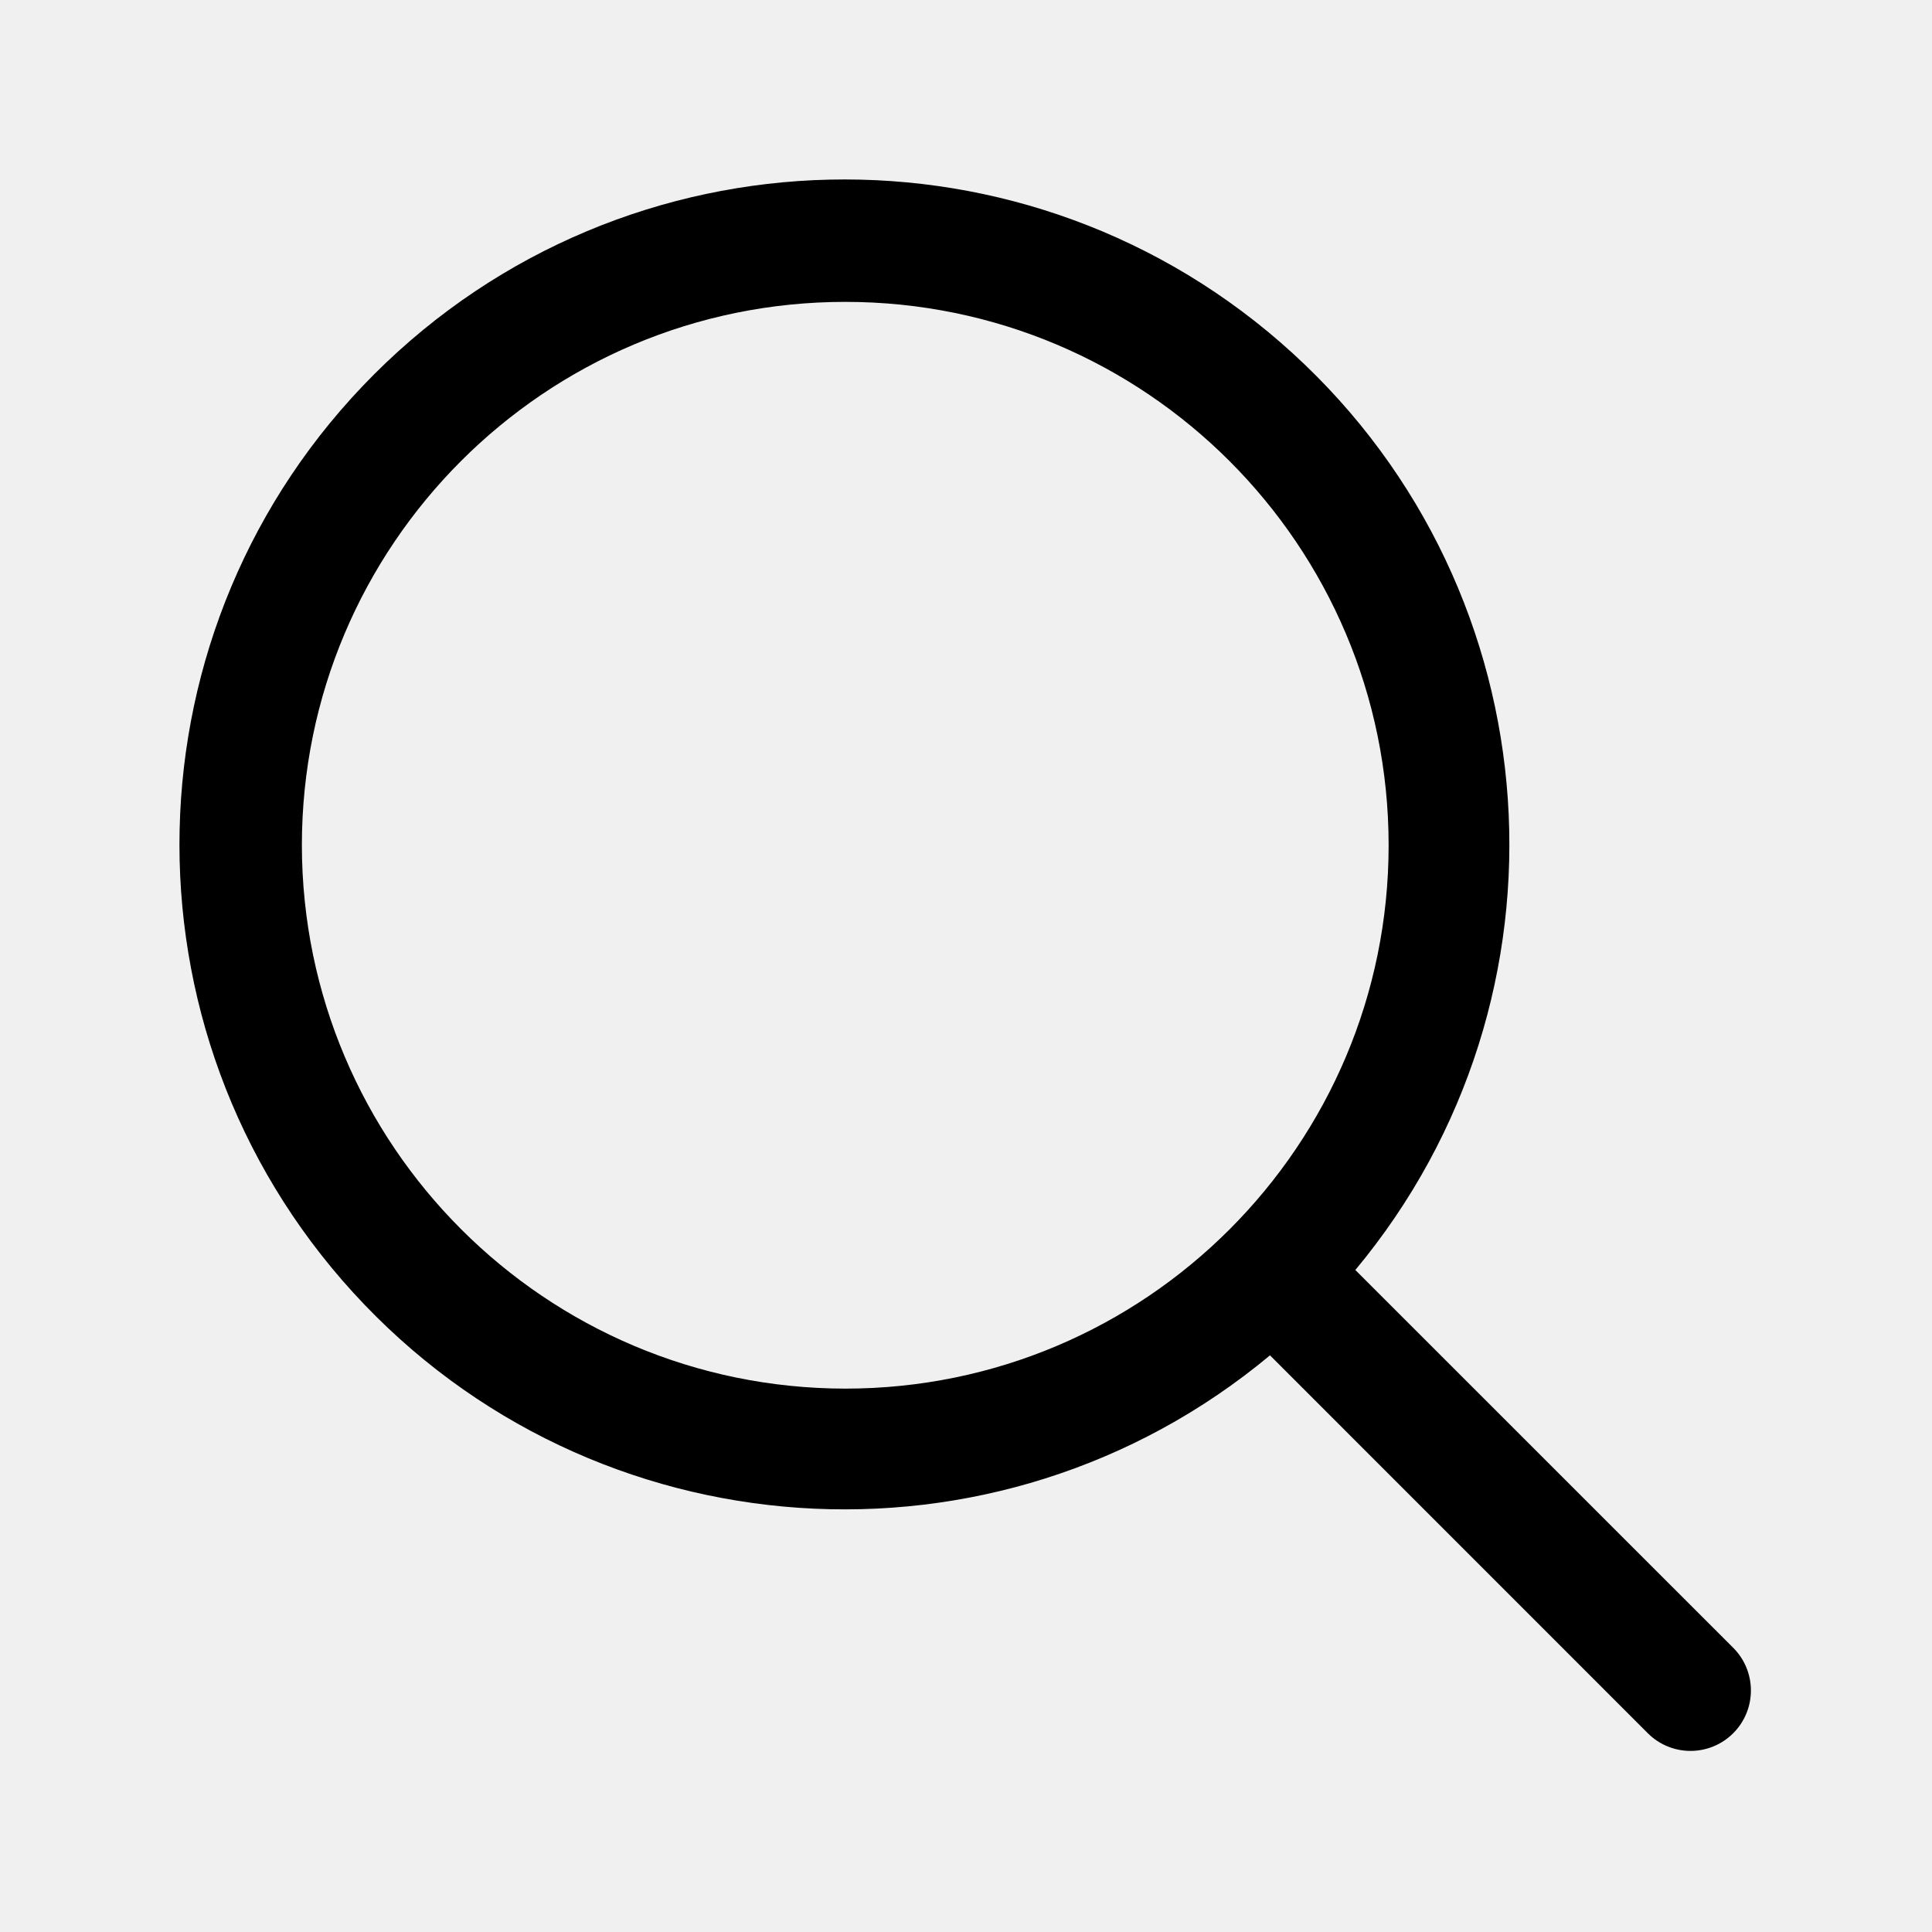
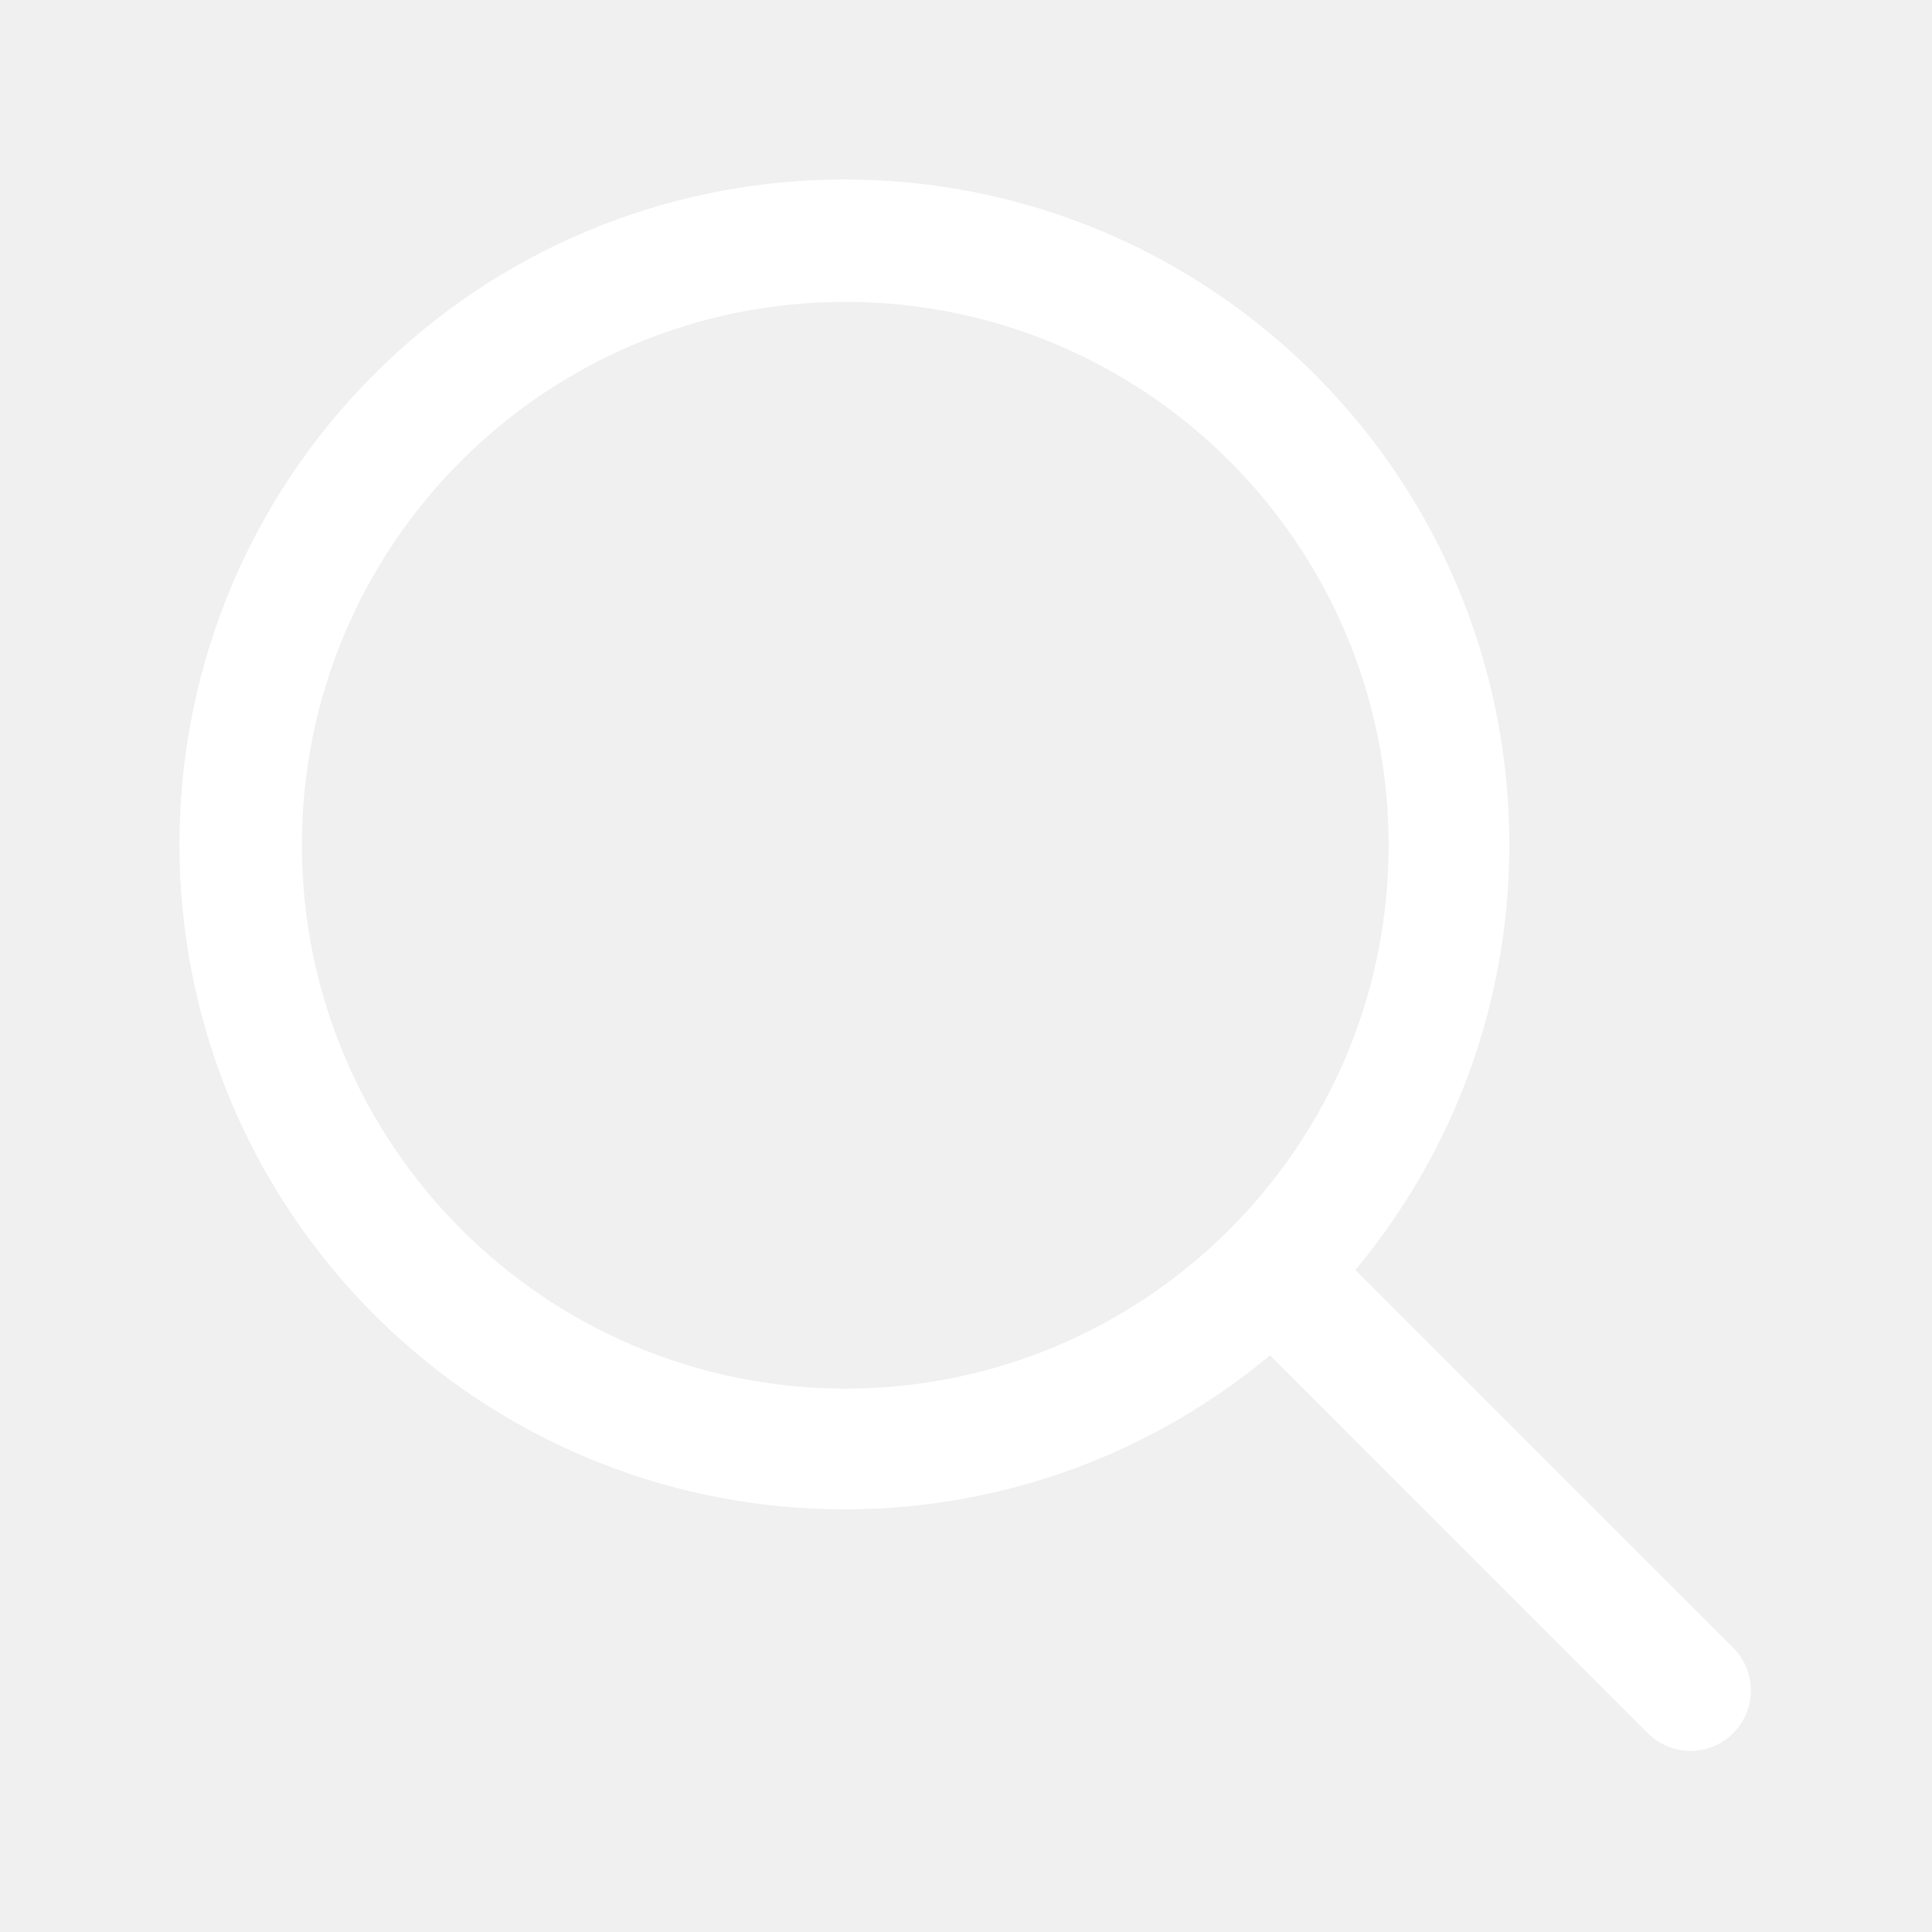
- <svg xmlns="http://www.w3.org/2000/svg" width="32" height="32" viewBox="0 0 256 256">
-   <path fill="currentColor" d="m229.66 218.34l-50.07-50.06a88.11 88.11 0 1 0-11.31 11.31l50.06 50.07a8 8 0 0 0 11.32-11.32ZM40 112a72 72 0 1 1 72 72a72.08 72.08 0 0 1-72-72Z" />
+ <svg xmlns="http://www.w3.org/2000/svg" width="28" height="28" viewBox="0 0 256 256">
+   <path fill="white" d="m229.66 218.34l-50.07-50.06a88.11 88.11 0 1 0-11.31 11.31l50.06 50.07a8 8 0 0 0 11.32-11.32ZM40 112a72 72 0 1 1 72 72a72.08 72.08 0 0 1-72-72Z" />
</svg>
